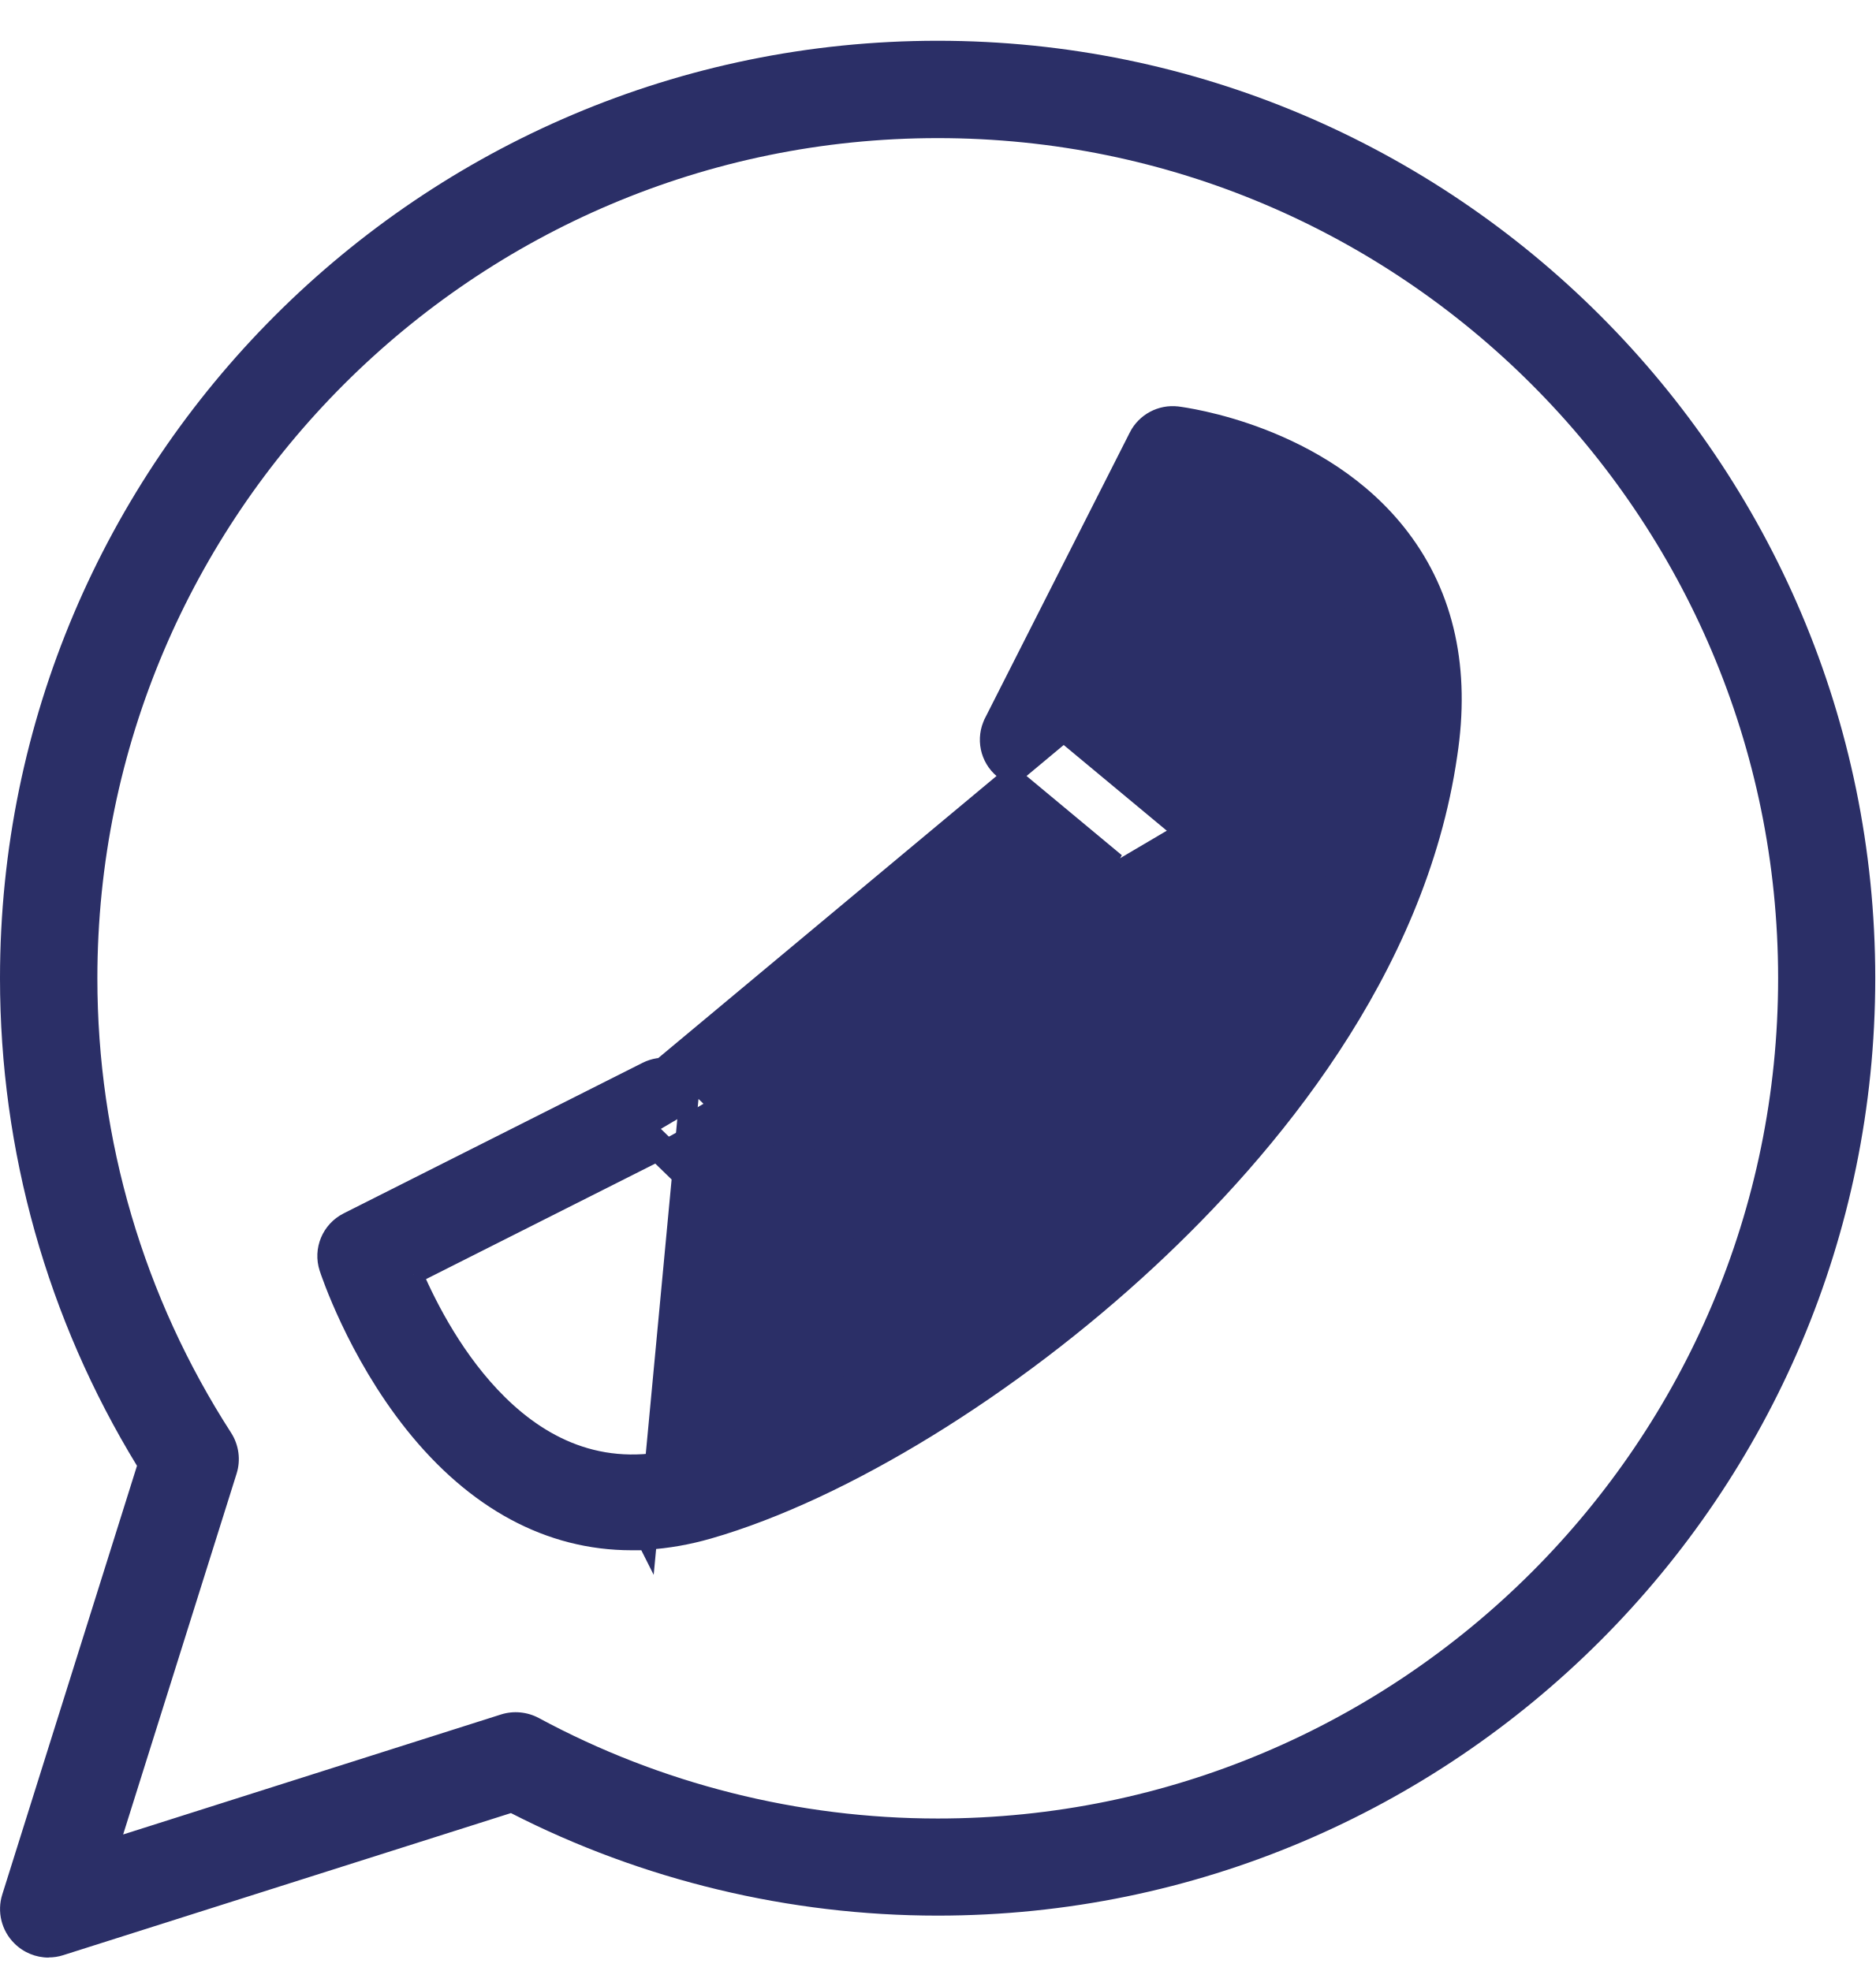
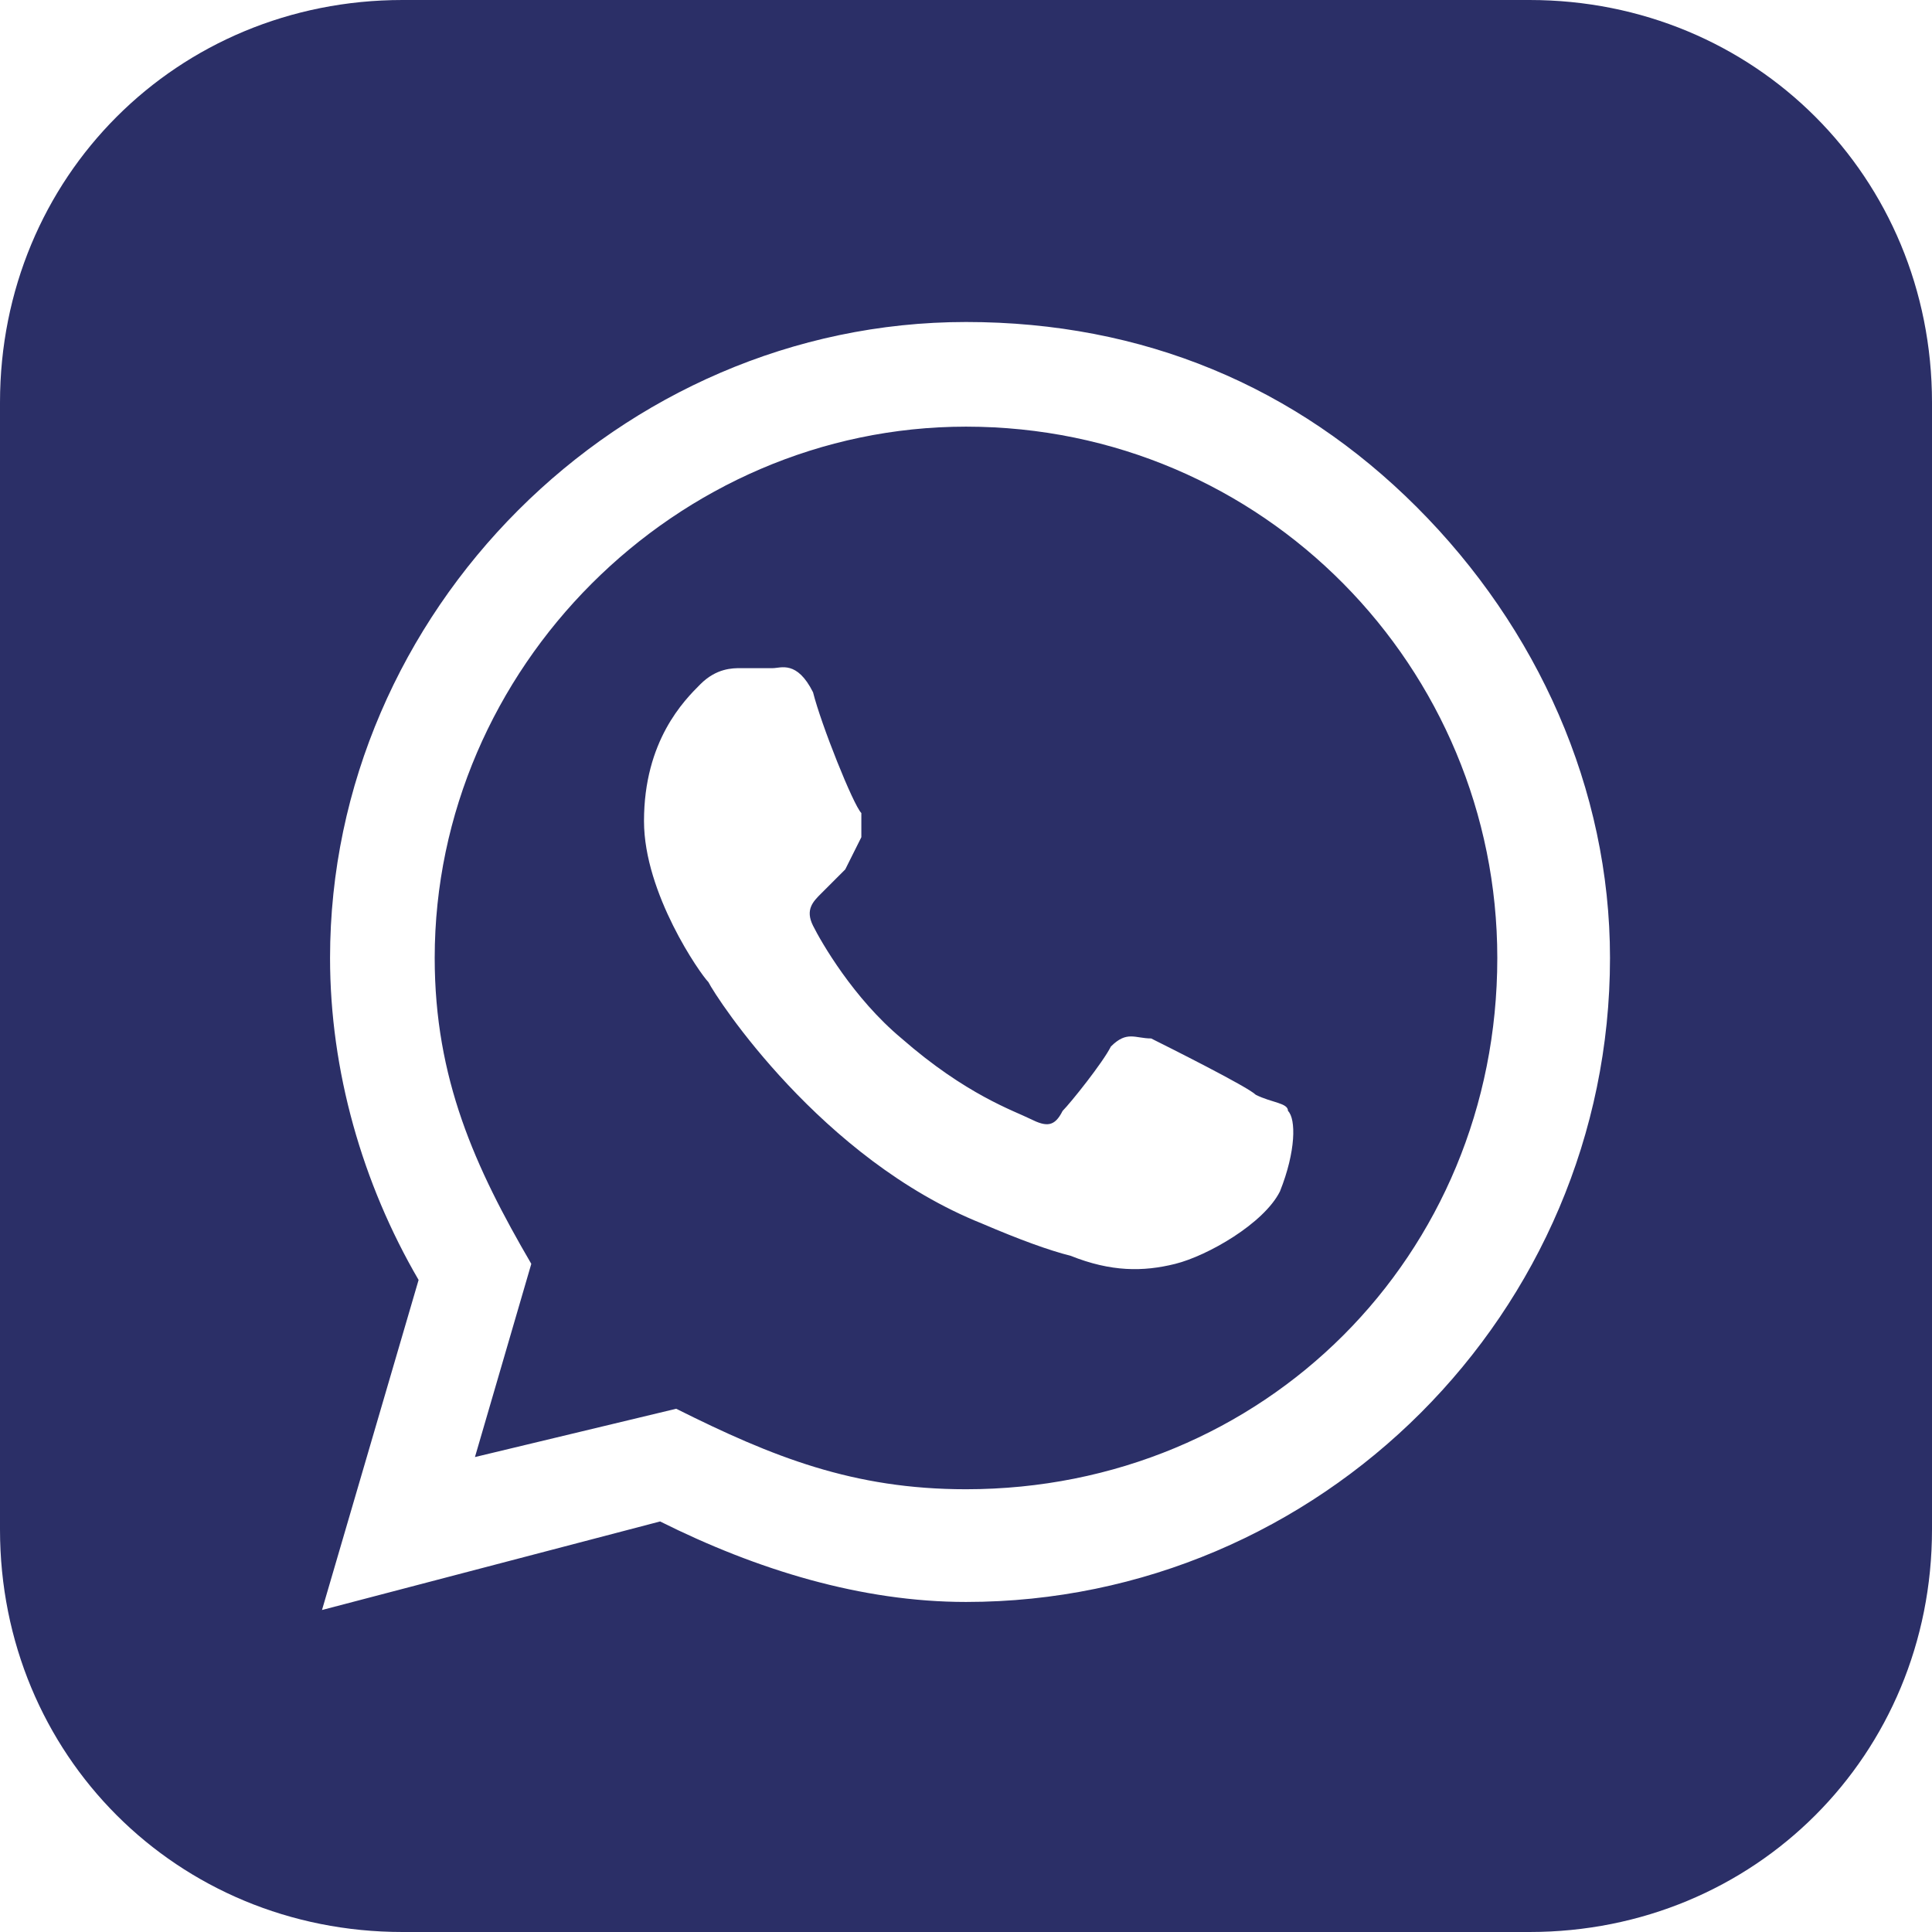
- <svg xmlns="http://www.w3.org/2000/svg" width="39" height="41" viewBox="0 0 39 41" fill="none">
-   <path d="M1.011 40.721C0.748 40.721 0.49 40.617 0.298 40.425C0.03 40.159 -0.066 39.765 0.048 39.406L2.849 30.491C0.983 27.438 0 23.941 0 20.348C0 9.596 8.748 0.848 19.5 0.848C30.253 0.848 39 9.596 39 20.348C39 31.101 30.253 39.848 19.5 39.848C16.416 39.848 13.357 39.113 10.626 37.715L1.317 40.67C1.216 40.703 1.115 40.718 1.011 40.718V40.721ZM19.503 2.873C9.865 2.873 2.025 10.713 2.025 20.351C2.025 23.713 2.986 26.982 4.806 29.804C4.968 30.057 5.011 30.368 4.92 30.656L2.561 38.16L10.419 35.664C10.679 35.581 10.965 35.609 11.205 35.737C13.738 37.105 16.605 37.828 19.503 37.828C29.14 37.828 36.98 29.988 36.98 20.351C36.98 10.713 29.14 2.873 19.503 2.873Z" fill="#2B2F67" />
-   <path d="M13.461 32.048H13.137C11.428 32.048 9.884 31.21 8.608 29.611L8.608 29.611C7.411 28.108 6.864 26.448 6.839 26.373L6.839 26.373C6.717 25.999 6.887 25.596 7.237 25.419L7.237 25.419L13.454 22.287L13.454 22.287C13.758 22.134 14.124 22.189 14.367 22.426L13.461 32.048ZM13.461 32.048L13.455 32.036C13.876 32.01 14.304 31.935 14.737 31.81L14.738 31.81C17.524 31.006 21.023 28.852 23.879 26.196C26.348 23.9 29.457 20.203 30.108 15.699C30.378 13.938 30.053 12.415 29.122 11.191C28.301 10.11 27.168 9.481 26.235 9.12C25.301 8.76 24.553 8.663 24.484 8.654L24.483 8.654C24.15 8.614 23.828 8.787 23.676 9.084L23.676 9.085L20.664 15.029L20.664 15.03C20.497 15.361 20.58 15.762 20.865 15.999L23.079 17.84C22.398 19.148 20.317 22.565 16.415 24.415L14.367 22.426L13.461 32.048ZM8.6 26.515L13.665 23.962L15.693 25.931C15.923 26.155 16.265 26.219 16.56 26.094C22.368 23.629 24.702 18.174 24.802 17.933L24.617 17.857M8.6 26.515L13.702 23.72L15.832 25.788C16.005 25.956 16.261 26.003 16.482 25.91C22.214 23.477 24.522 18.085 24.617 17.857M8.6 26.515C8.901 27.213 9.478 28.334 10.359 29.203C11.31 30.142 12.601 30.776 14.297 30.286C16.485 29.655 19.785 27.784 22.674 25.141C25.564 22.498 28.009 19.113 28.535 15.469L28.536 15.467C28.743 14.118 28.507 13.012 27.86 12.159L27.86 12.159C27.007 11.033 25.605 10.538 24.826 10.344L22.372 15.185L24.576 17.017L24.449 17.172M8.6 26.515L22.122 15.237L24.449 17.172M24.617 17.857C24.719 17.616 24.65 17.338 24.449 17.172M24.617 17.857L24.802 17.934C24.937 17.612 24.845 17.24 24.577 17.018L24.577 17.018L24.449 17.172" fill="#2B2F67" stroke="#2B2F67" stroke-width="0.4" />
+ <svg xmlns="http://www.w3.org/2000/svg" version="1.2" viewBox="0 0 24 24" width="24" height="24">
+   <style>
+ 		.s0 { fill: #2b2f67 } 
+ 	</style>
+   <path class="s0" d="m19 0h-14c-2.8 0-5 2.2-5 5v14c0 2.8 2.2 5 5 5h14c2.8 0 5-2.2 5-5v-14c0-2.8-2.2-5-5-5zm-7 19.9c-1.3 0-2.6-0.4-3.8-1l-4.2 1.1 1.2-4.1c-0.7-1.2-1.1-2.6-1.1-4 0-4.3 3.6-7.9 7.9-7.9 2.2 0 4.1 0.8 5.6 2.3 1.5 1.5 2.4 3.5 2.4 5.6 0 4.4-3.6 8-8 8zm0-14.6c-3.6 0-6.6 3-6.6 6.6 0 1.5 0.5 2.6 1.2 3.8l-0.7 2.4 2.5-0.6c1.2 0.6 2.2 1 3.6 1 3.7 0 6.6-2.9 6.6-6.6 0-3.6-2.9-6.6-6.6-6.6zm3.9 9.5c-0.2 0.4-0.9 0.8-1.3 0.9-0.4 0.1-0.8 0.1-1.3-0.1q-0.4-0.1-1.1-0.4c-2-0.8-3.3-2.8-3.4-3-0.1-0.1-0.8-1.1-0.8-2 0-1 0.5-1.5 0.7-1.7 0.2-0.2 0.4-0.2 0.5-0.2h0.4c0.1 0 0.3-0.1 0.5 0.3 0.1 0.4 0.5 1.4 0.6 1.5 0 0.1 0 0.2 0 0.3-0.1 0.2-0.1 0.2-0.2 0.4l-0.3 0.3c-0.1 0.1-0.2 0.2-0.1 0.4 0.1 0.2 0.5 0.9 1.1 1.4 0.8 0.7 1.4 0.9 1.6 1 0.2 0.1 0.3 0.1 0.4-0.1 0.1-0.1 0.5-0.6 0.6-0.8 0.2-0.2 0.3-0.1 0.5-0.1 0.2 0.1 1.2 0.6 1.3 0.7 0.2 0.1 0.4 0.1 0.4 0.2 0.1 0.1 0.1 0.5-0.1 1z" />
</svg>
